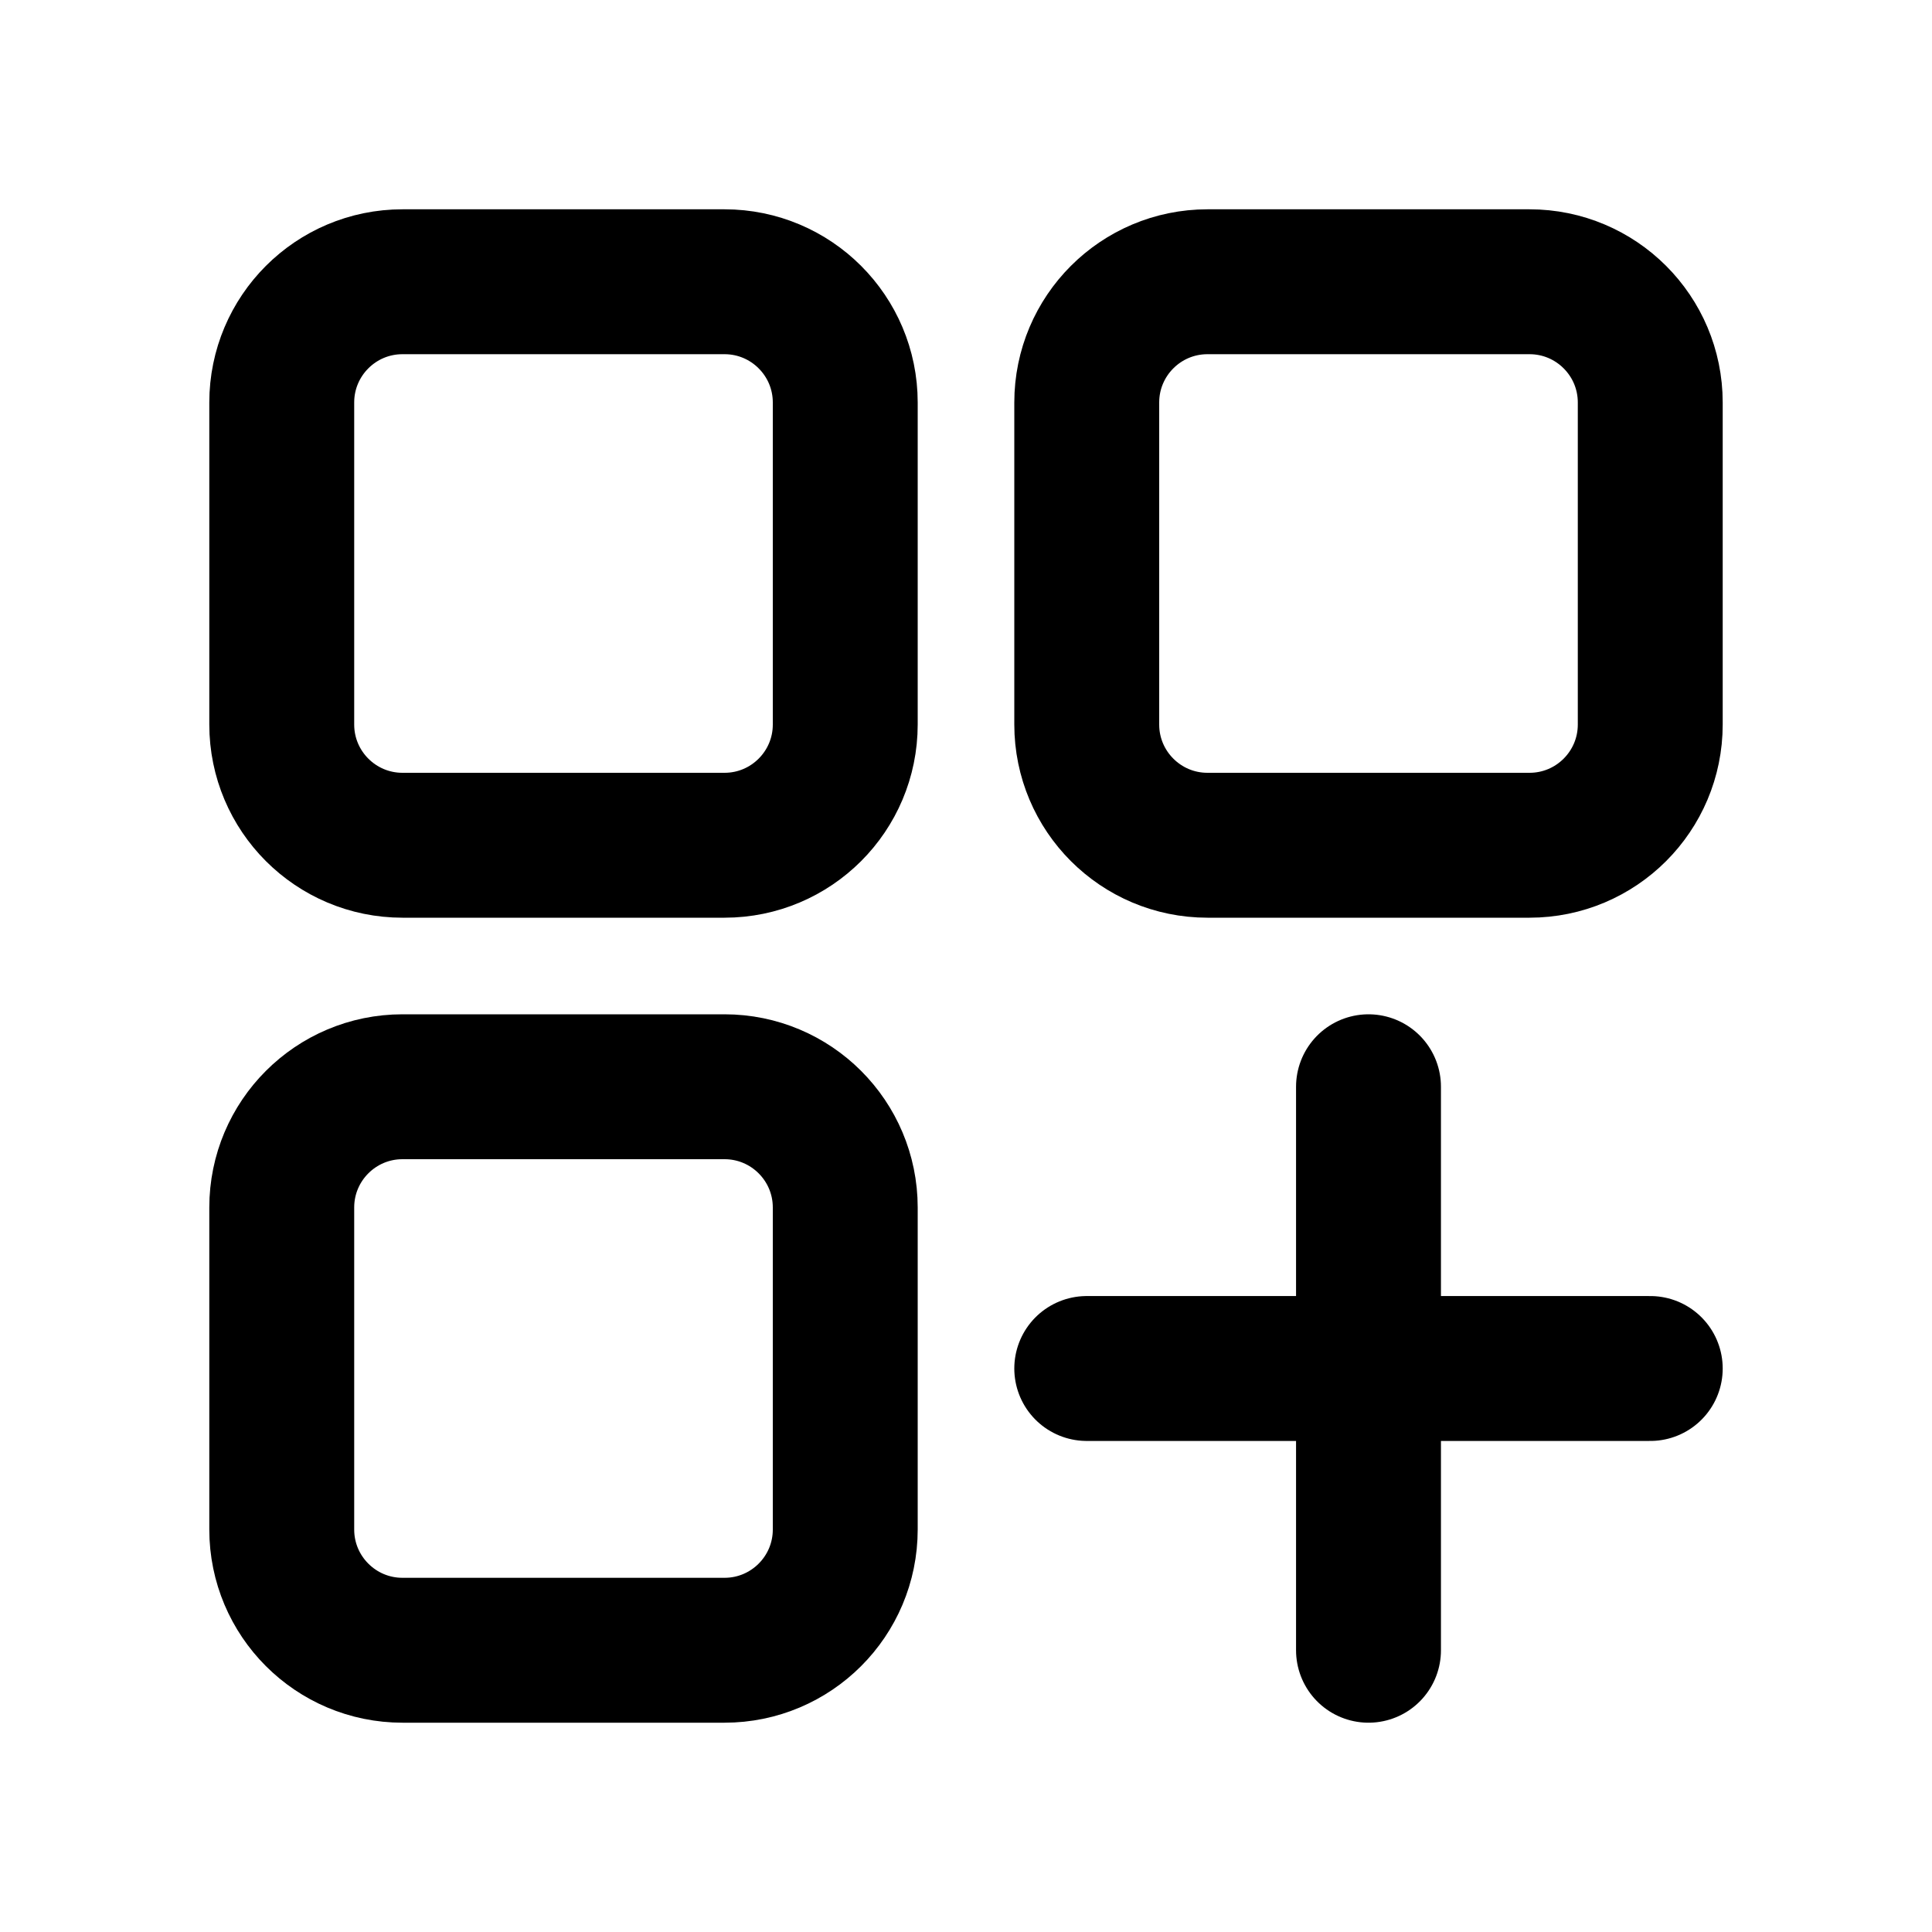
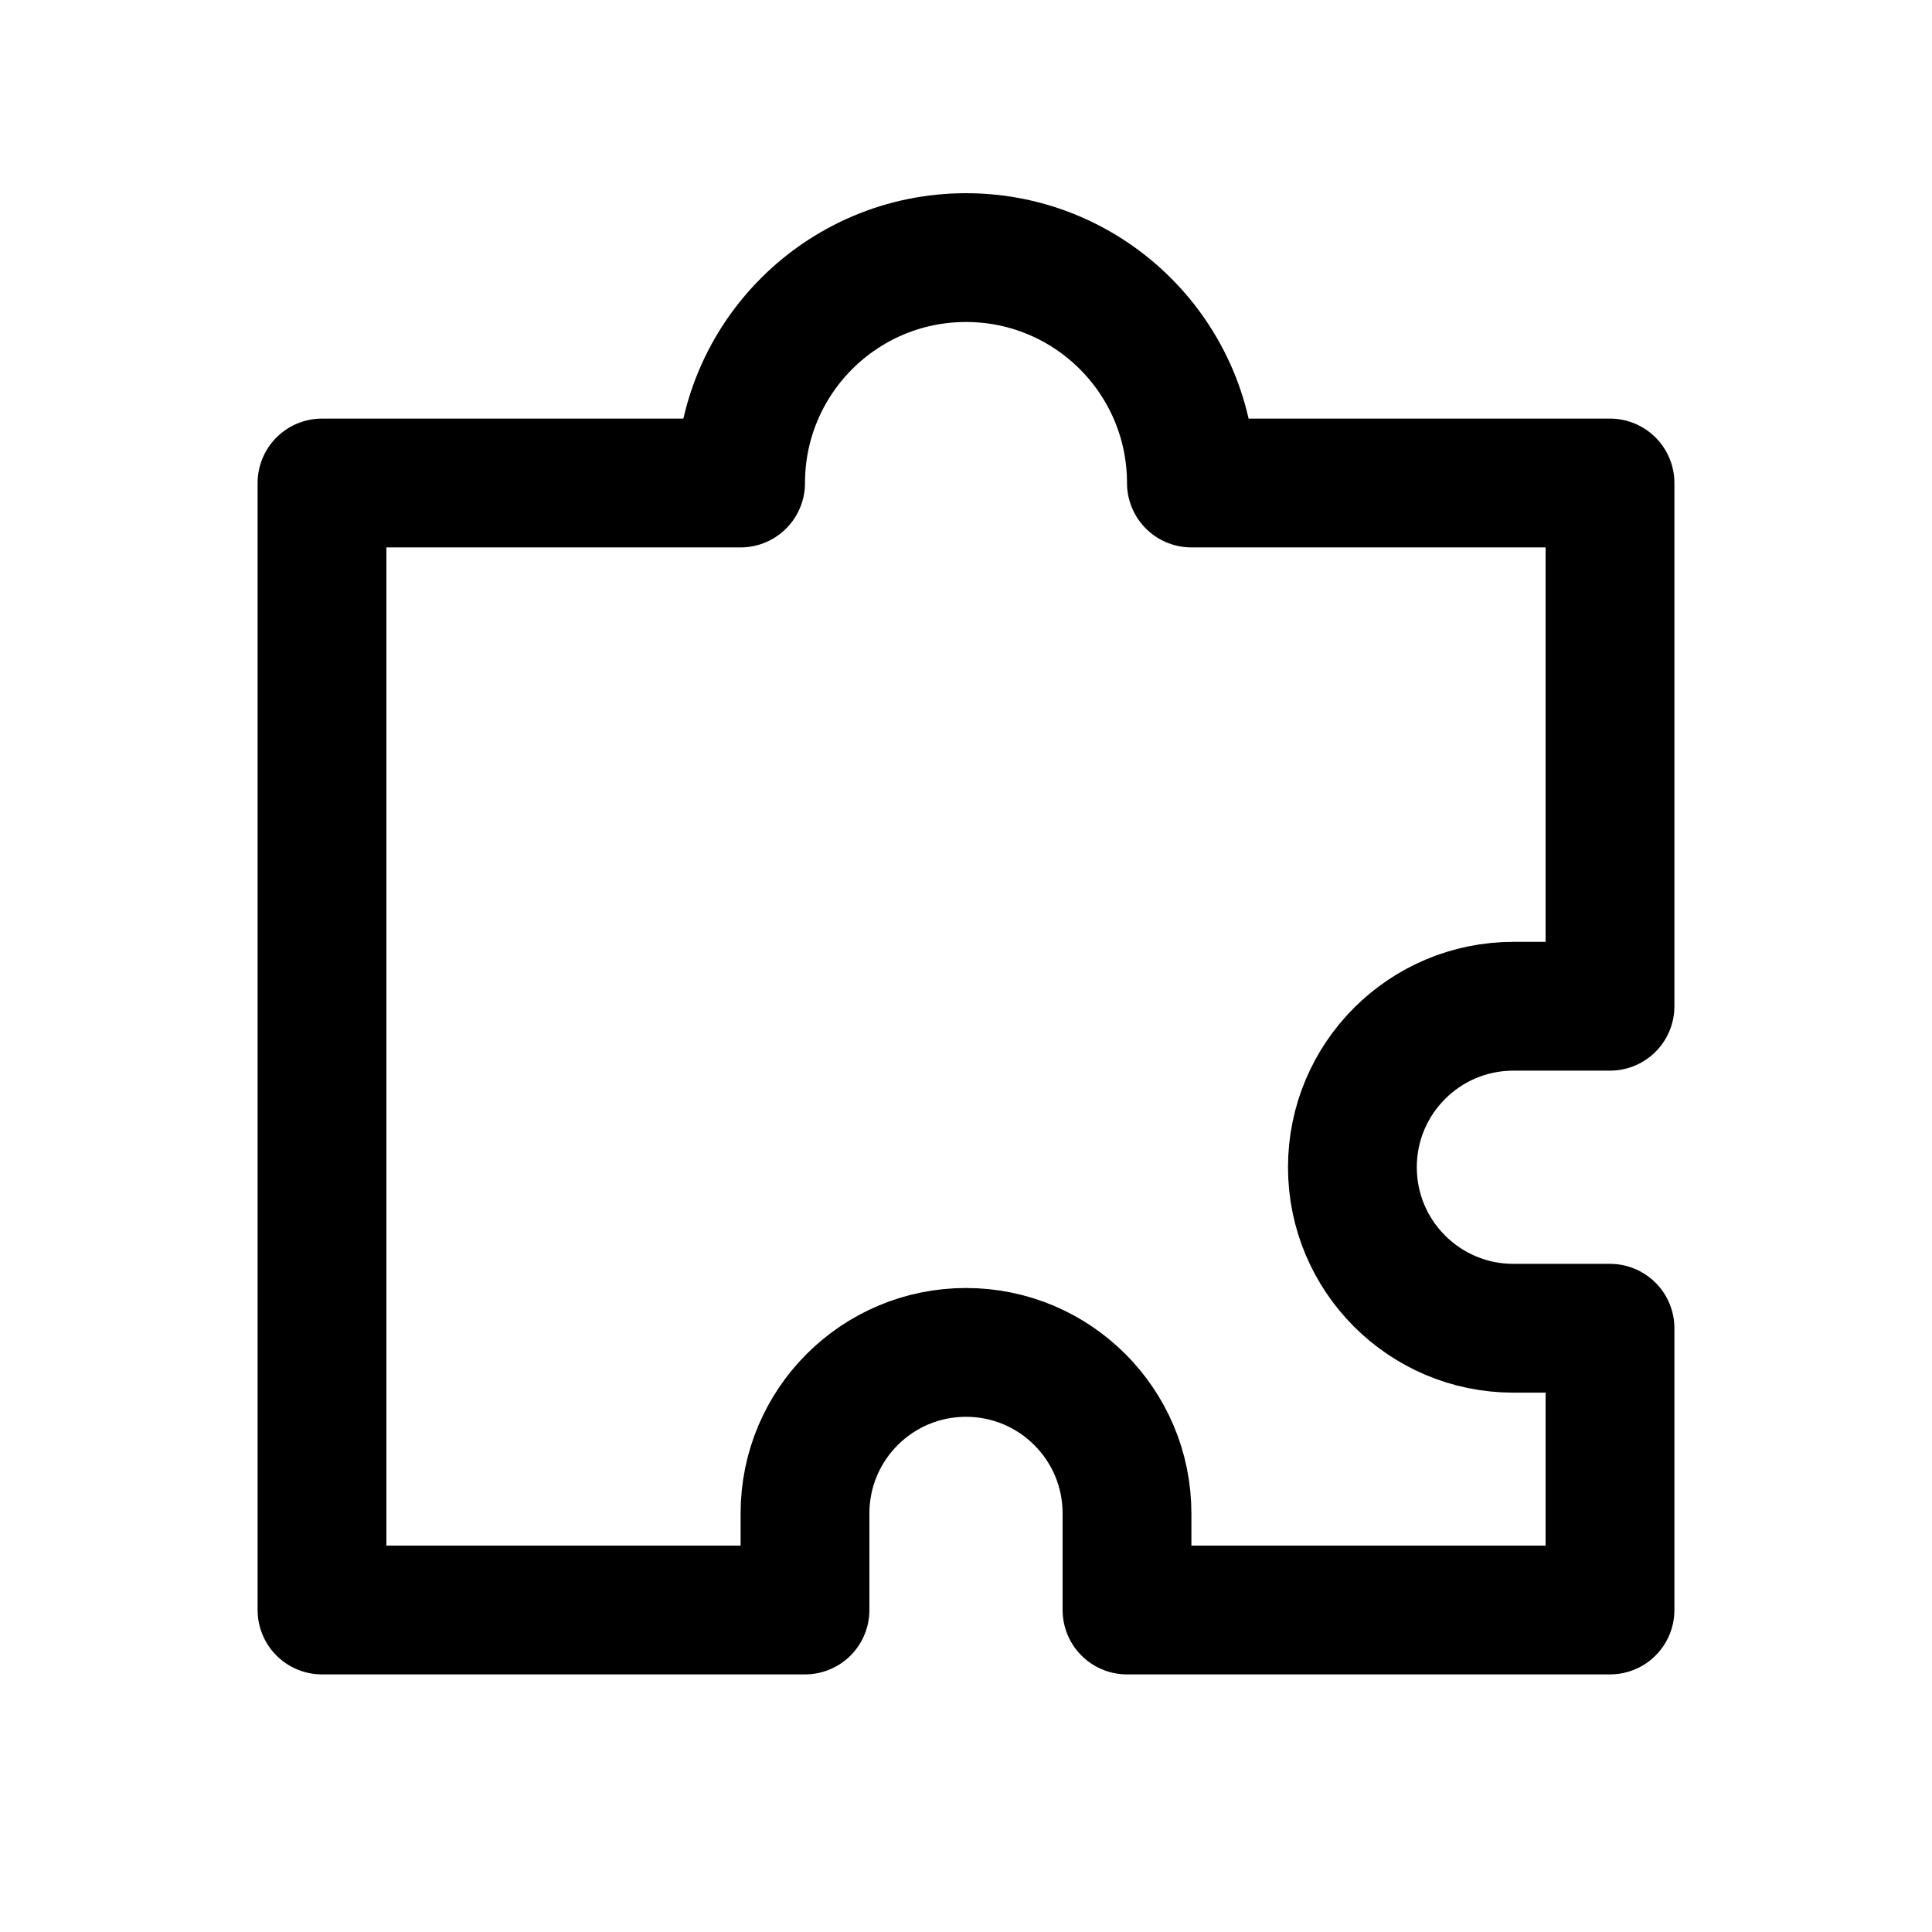
- <svg xmlns="http://www.w3.org/2000/svg" width="24" height="24" viewBox="0 0 24 24" fill="none" stroke="currentColor" stroke-width="1.8" stroke-linecap="round" stroke-linejoin="round">
-   <rect x="3.5" y="3.5" width="7" height="7" rx="1.5" />
-   <rect x="13.5" y="3.5" width="7" height="7" rx="1.5" />
-   <rect x="3.5" y="13.5" width="7" height="7" rx="1.5" />
-   <path d="M17 13.5v7M13.5 17h7" />
+ <svg xmlns="http://www.w3.org/2000/svg" width="24" height="24" viewBox="0 0 24 24" fill="none" stroke="currentColor" stroke-width="1.6" stroke-linecap="round" stroke-linejoin="round">
+   <path d="M4 6h5.2a2.8 2.8 0 1 1 5.6 0H20v6.5h-1.2a2 2 0 1 0 0 4H20V20h-6v-1.2a2 2 0 1 0-4 0V20H4V6Z" />
</svg>
